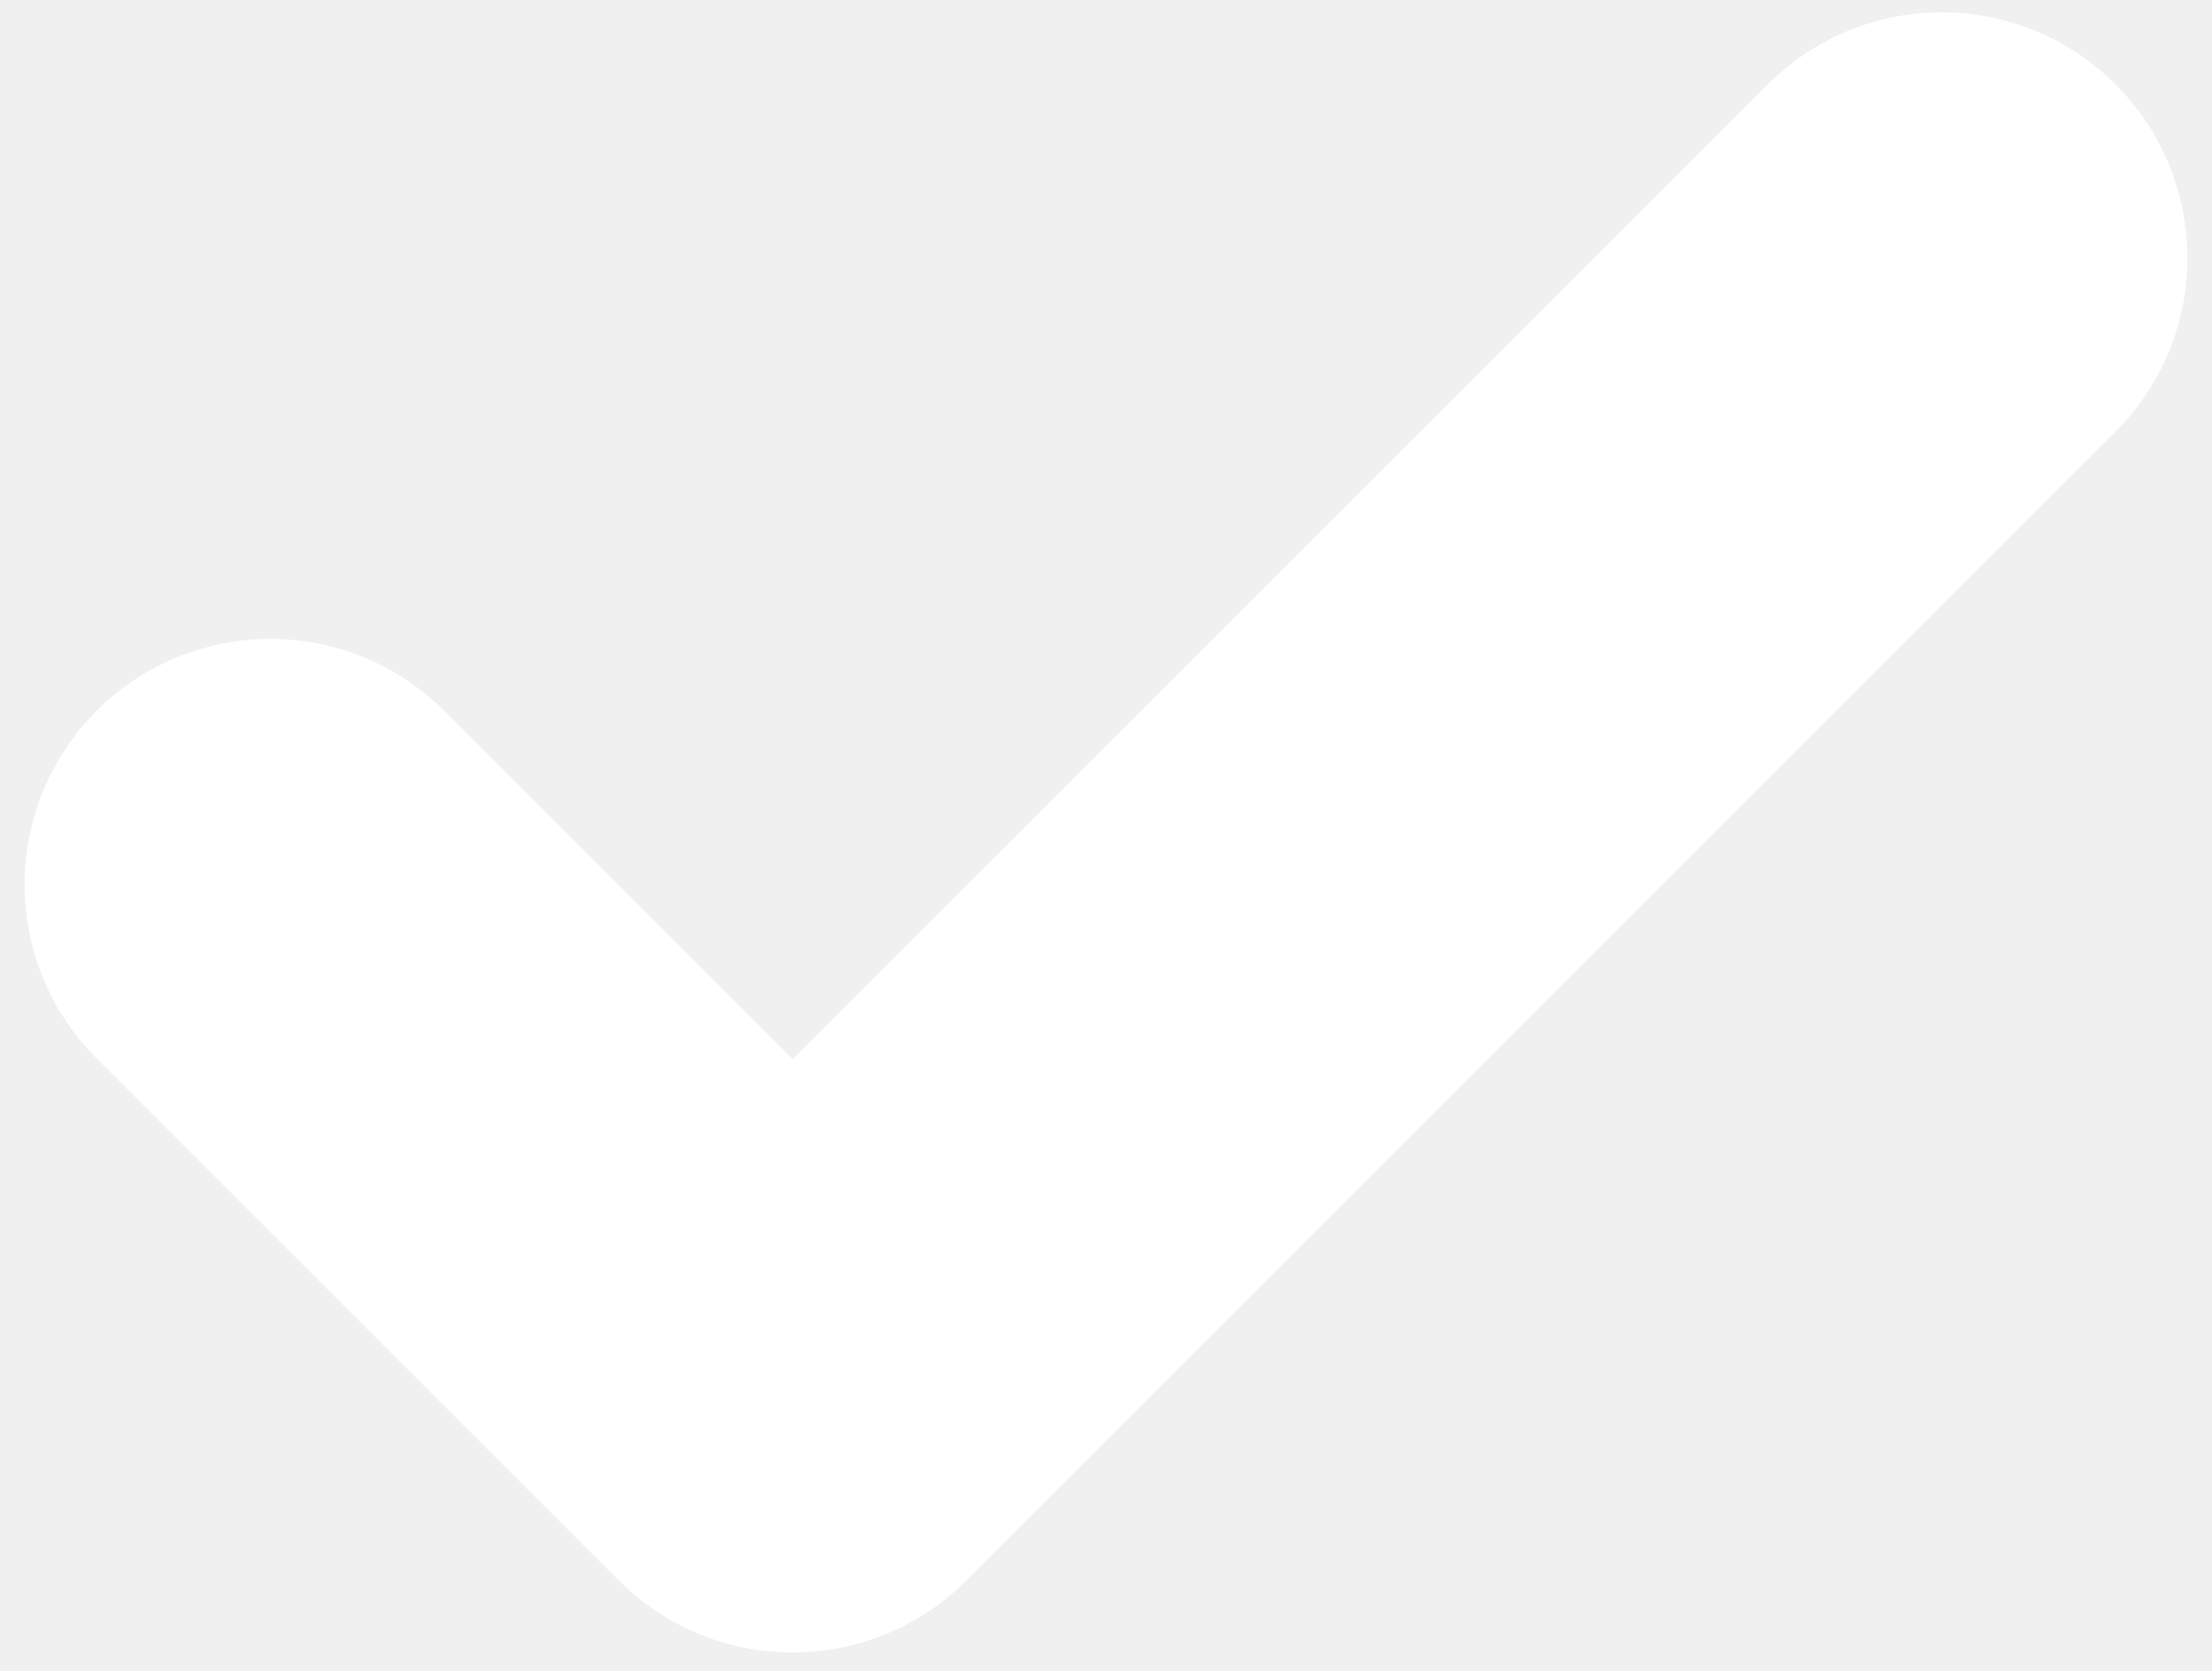
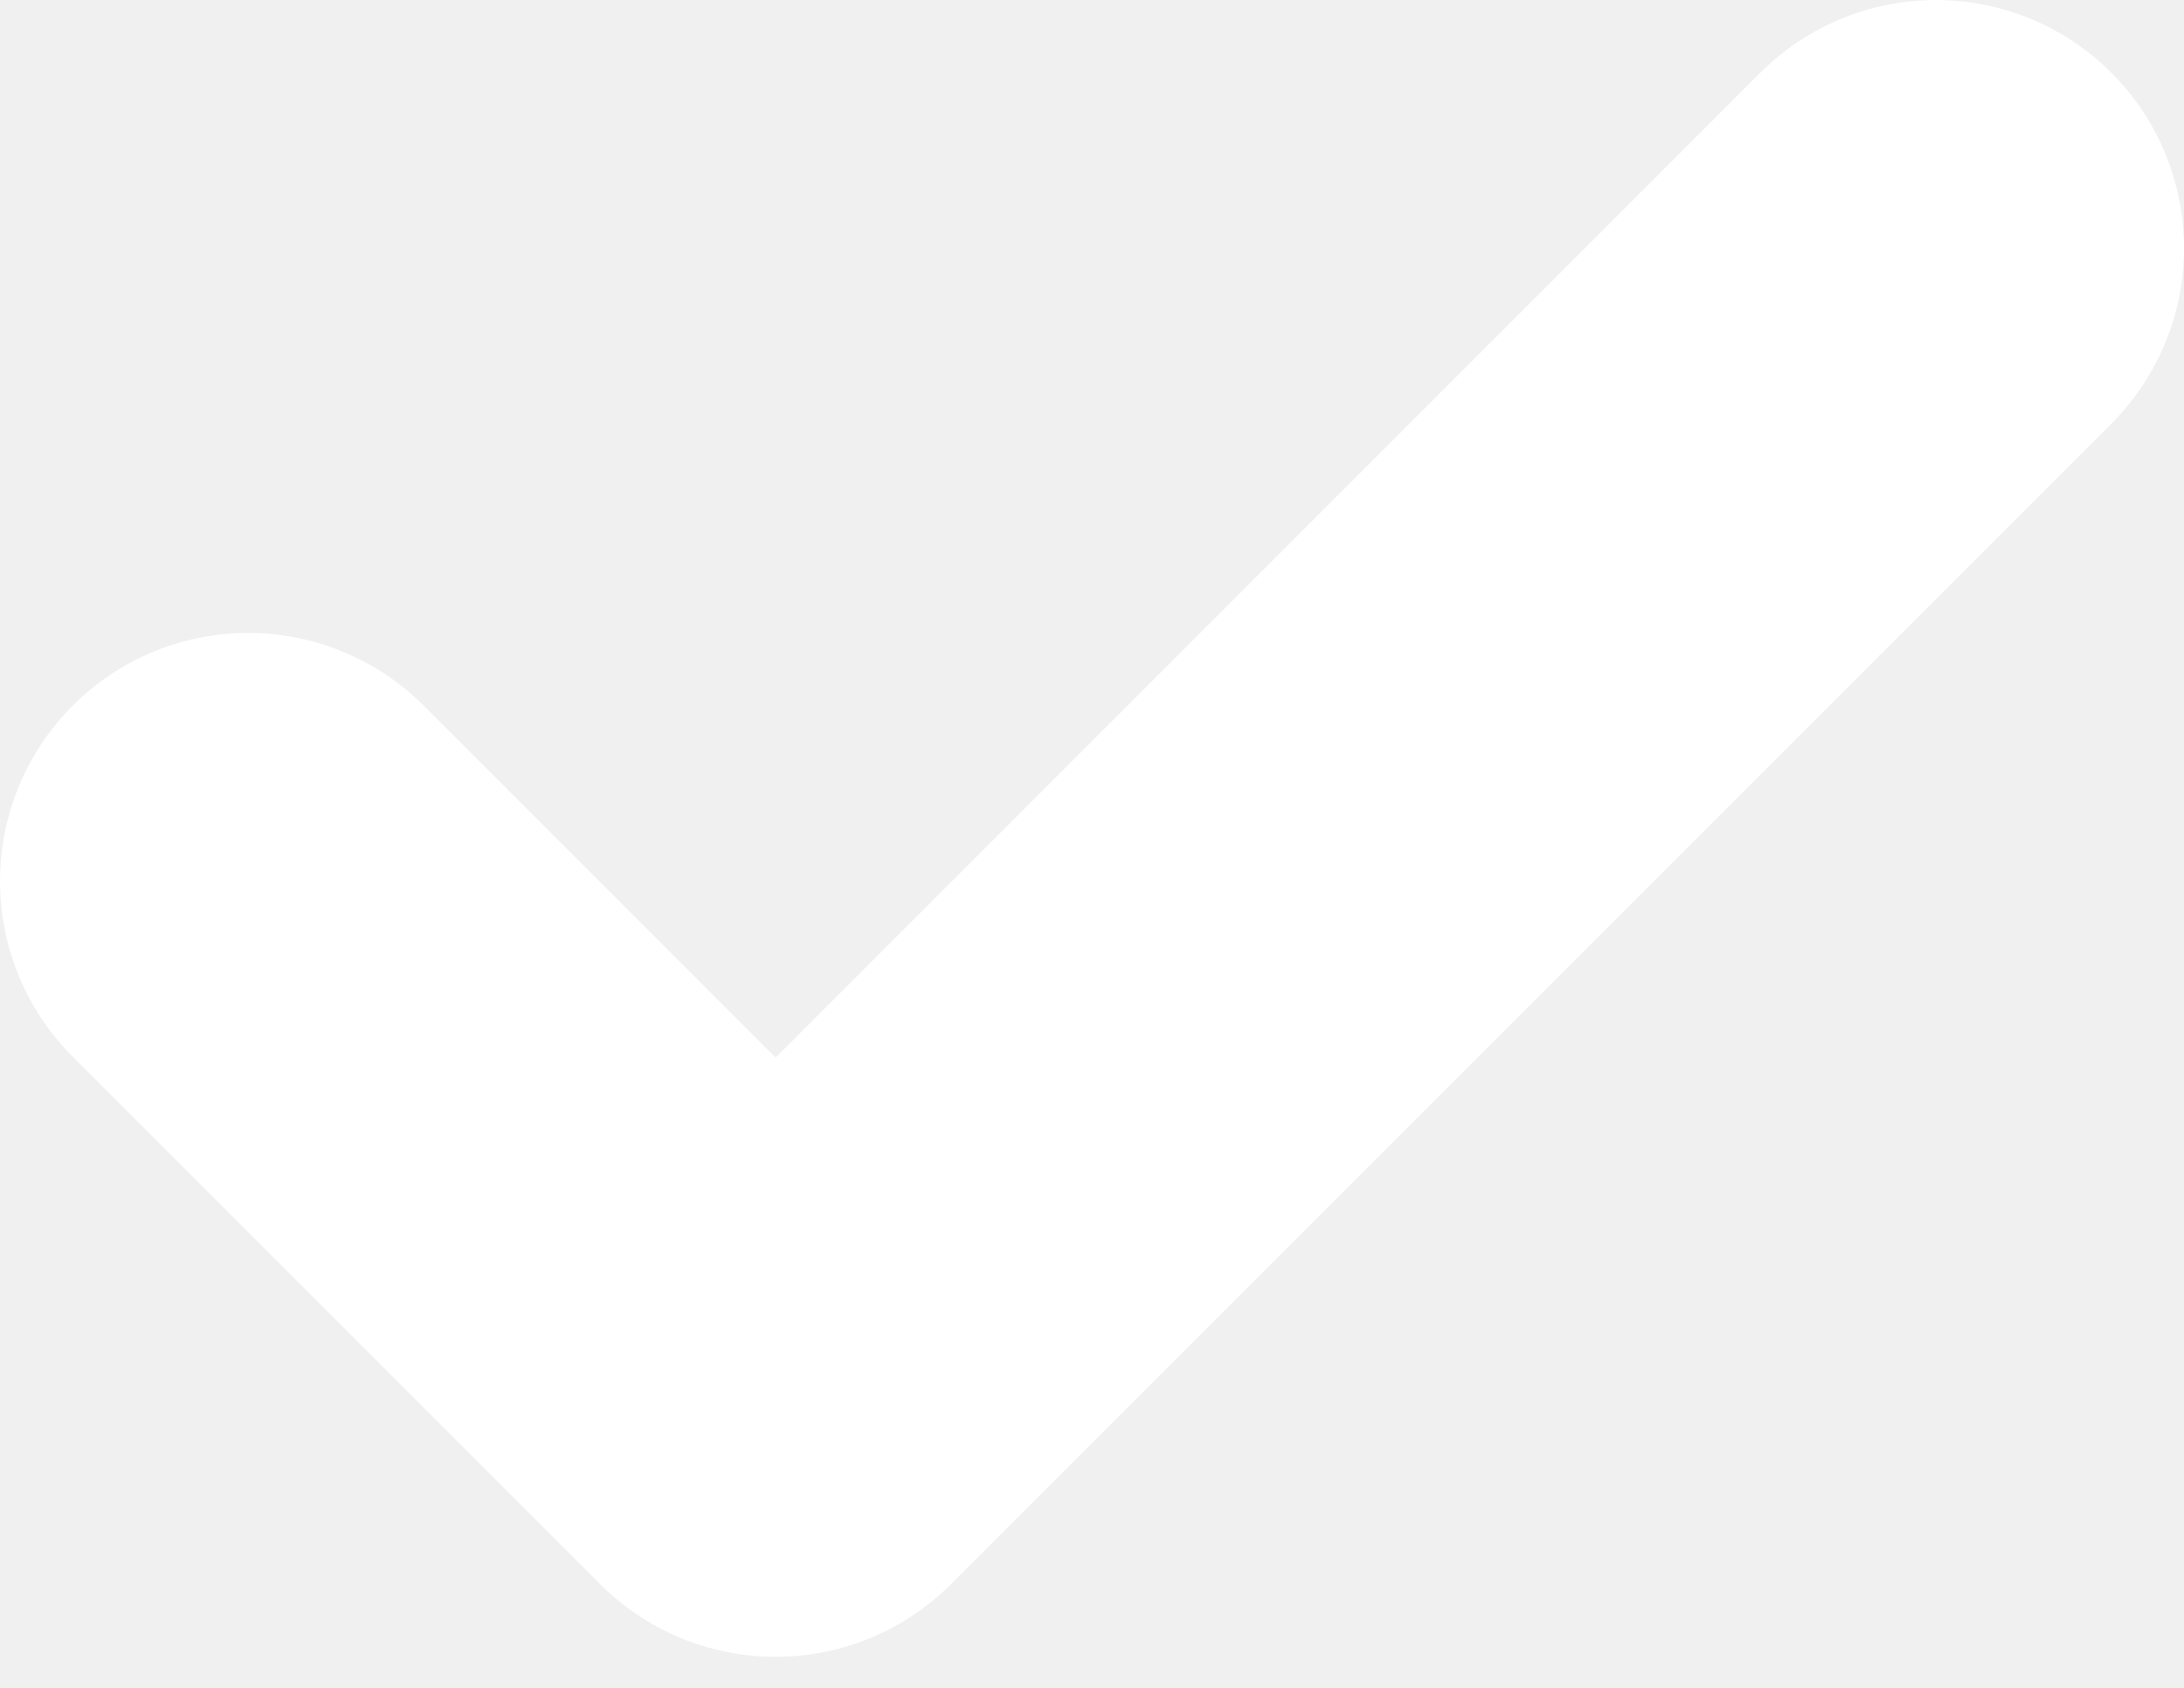
- <svg xmlns="http://www.w3.org/2000/svg" width="45" height="34" viewBox="0 0 45 34" fill="none">
-   <path d="M39.5 5.25L16.125 28.625L5.5 18" stroke="white" stroke-width="10" stroke-linecap="round" stroke-linejoin="round" />
+ <svg xmlns="http://www.w3.org/2000/svg" width="44" height="34" viewBox="0 0 44 34" fill="none">
+   <path d="M39 5L15.625 28.375L5 17.75" stroke="white" stroke-width="10" stroke-linecap="round" stroke-linejoin="round" />
</svg>
